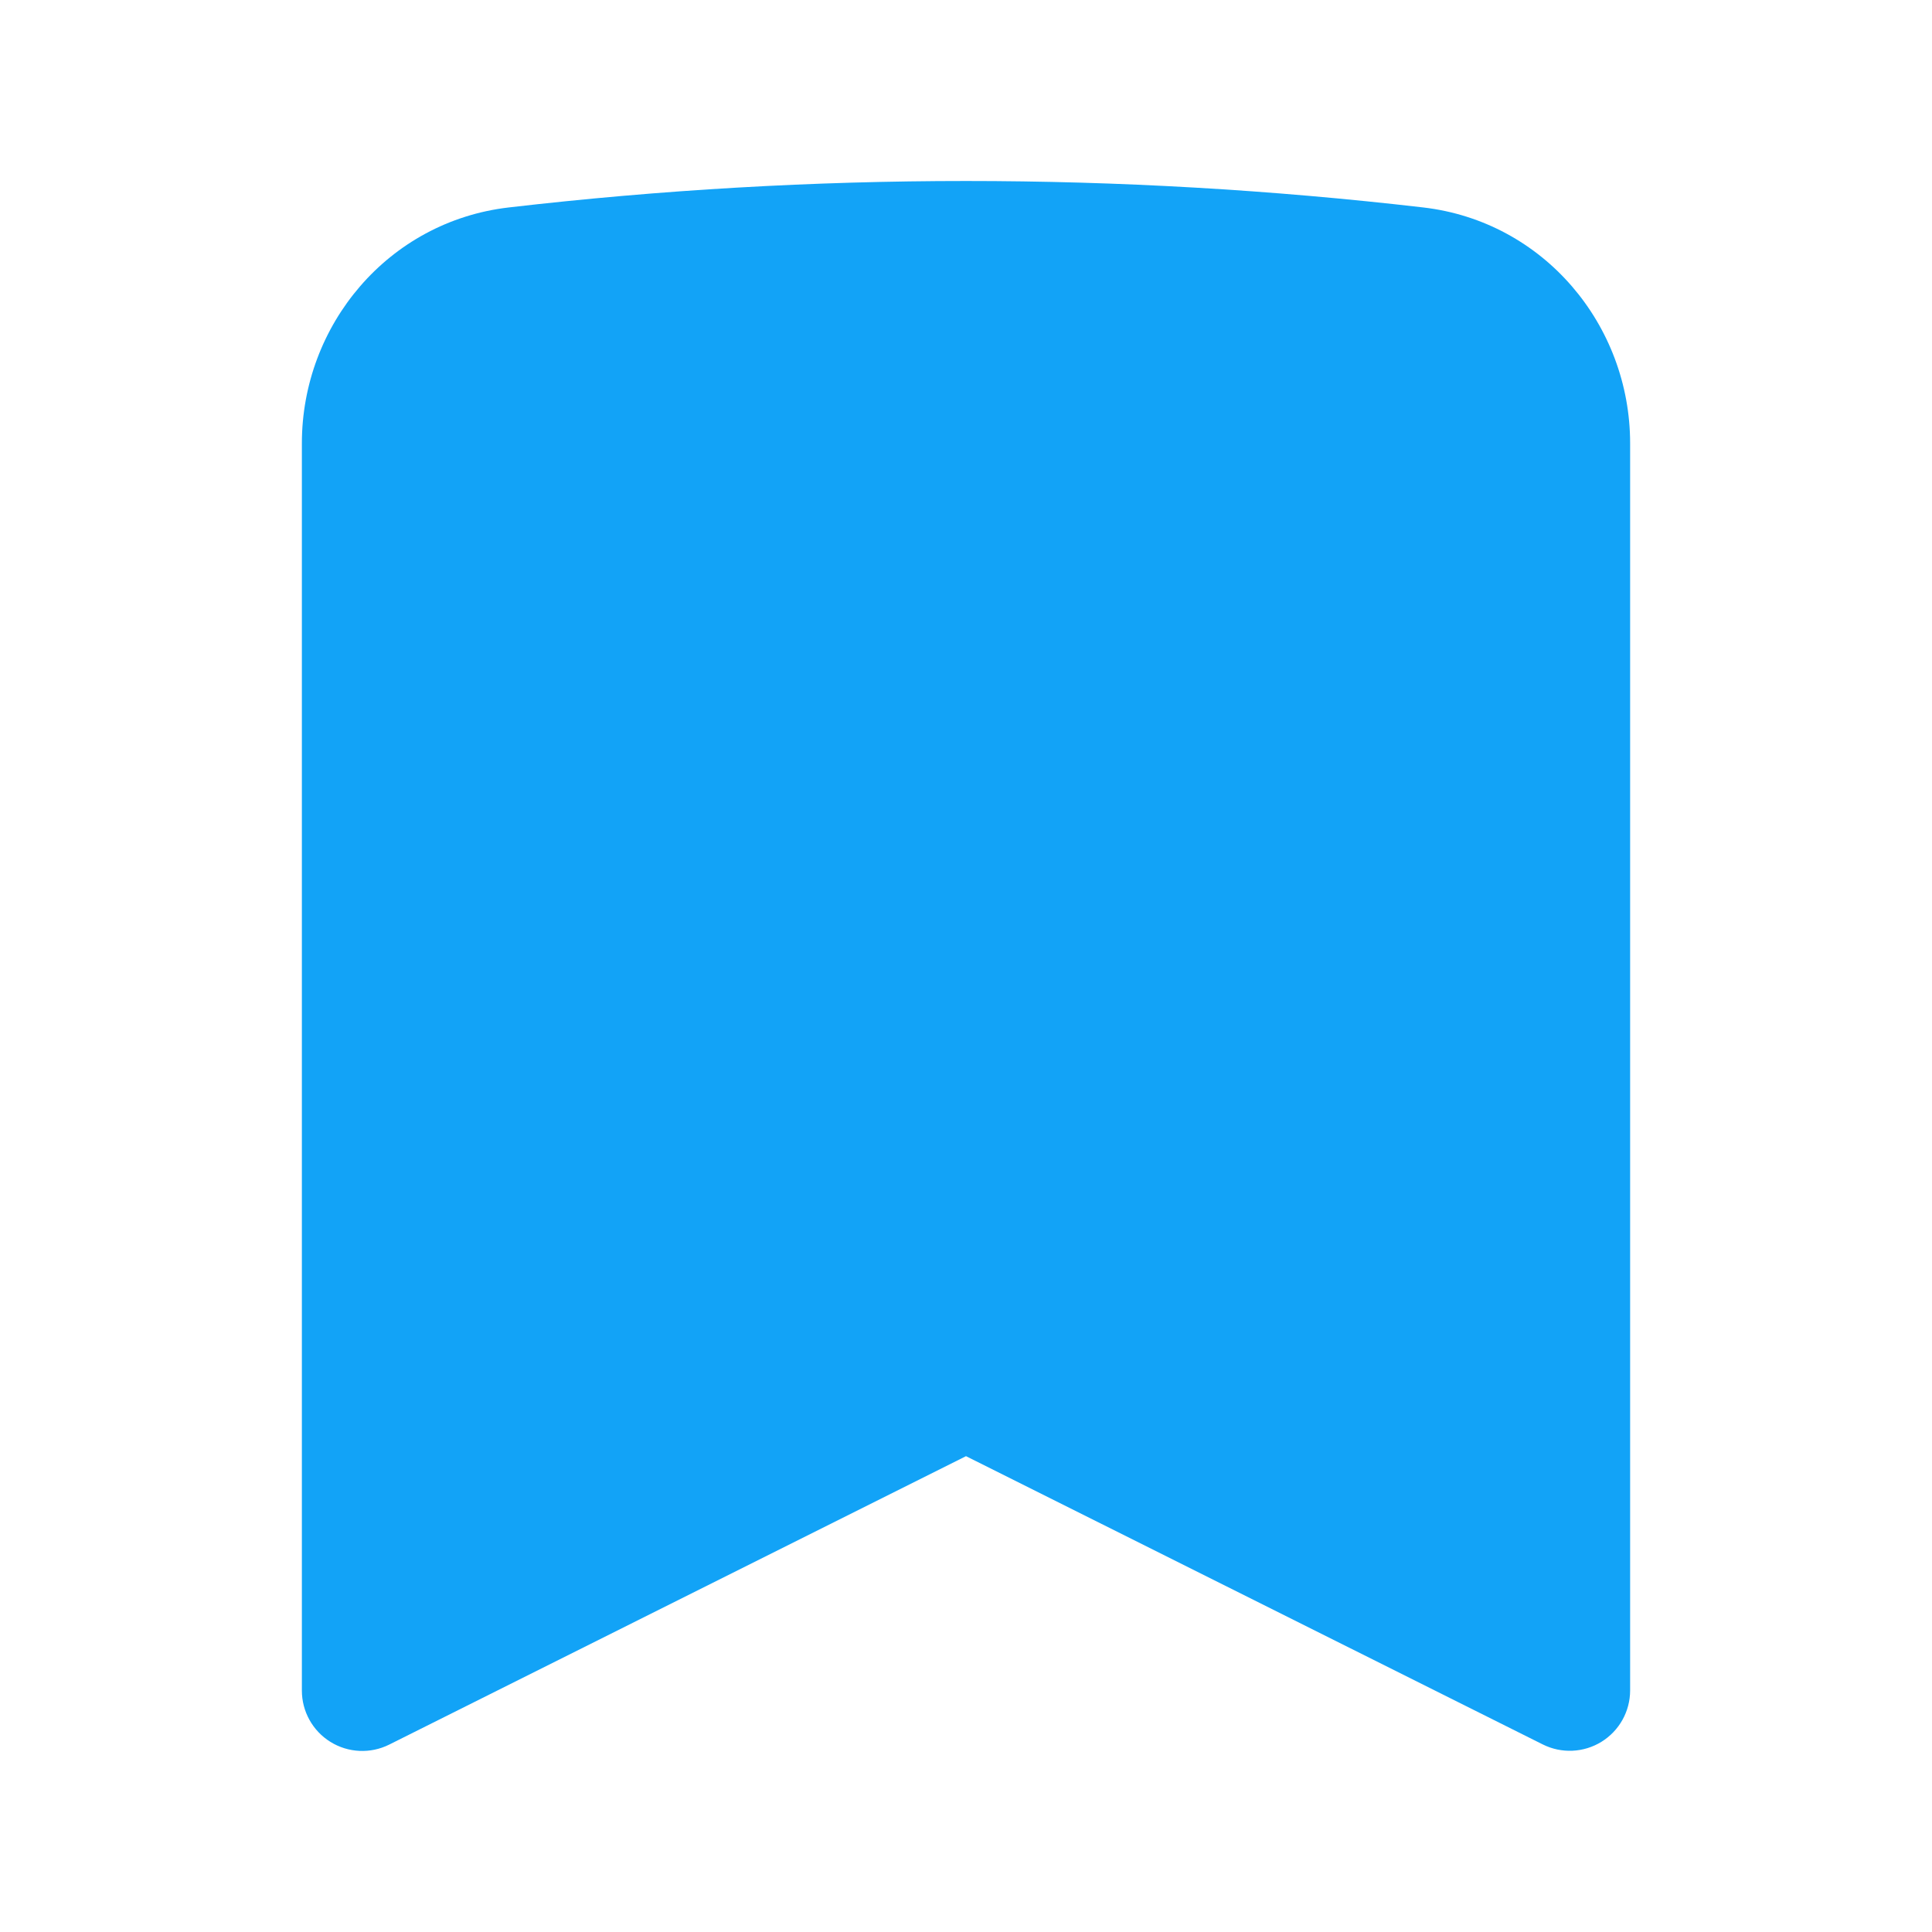
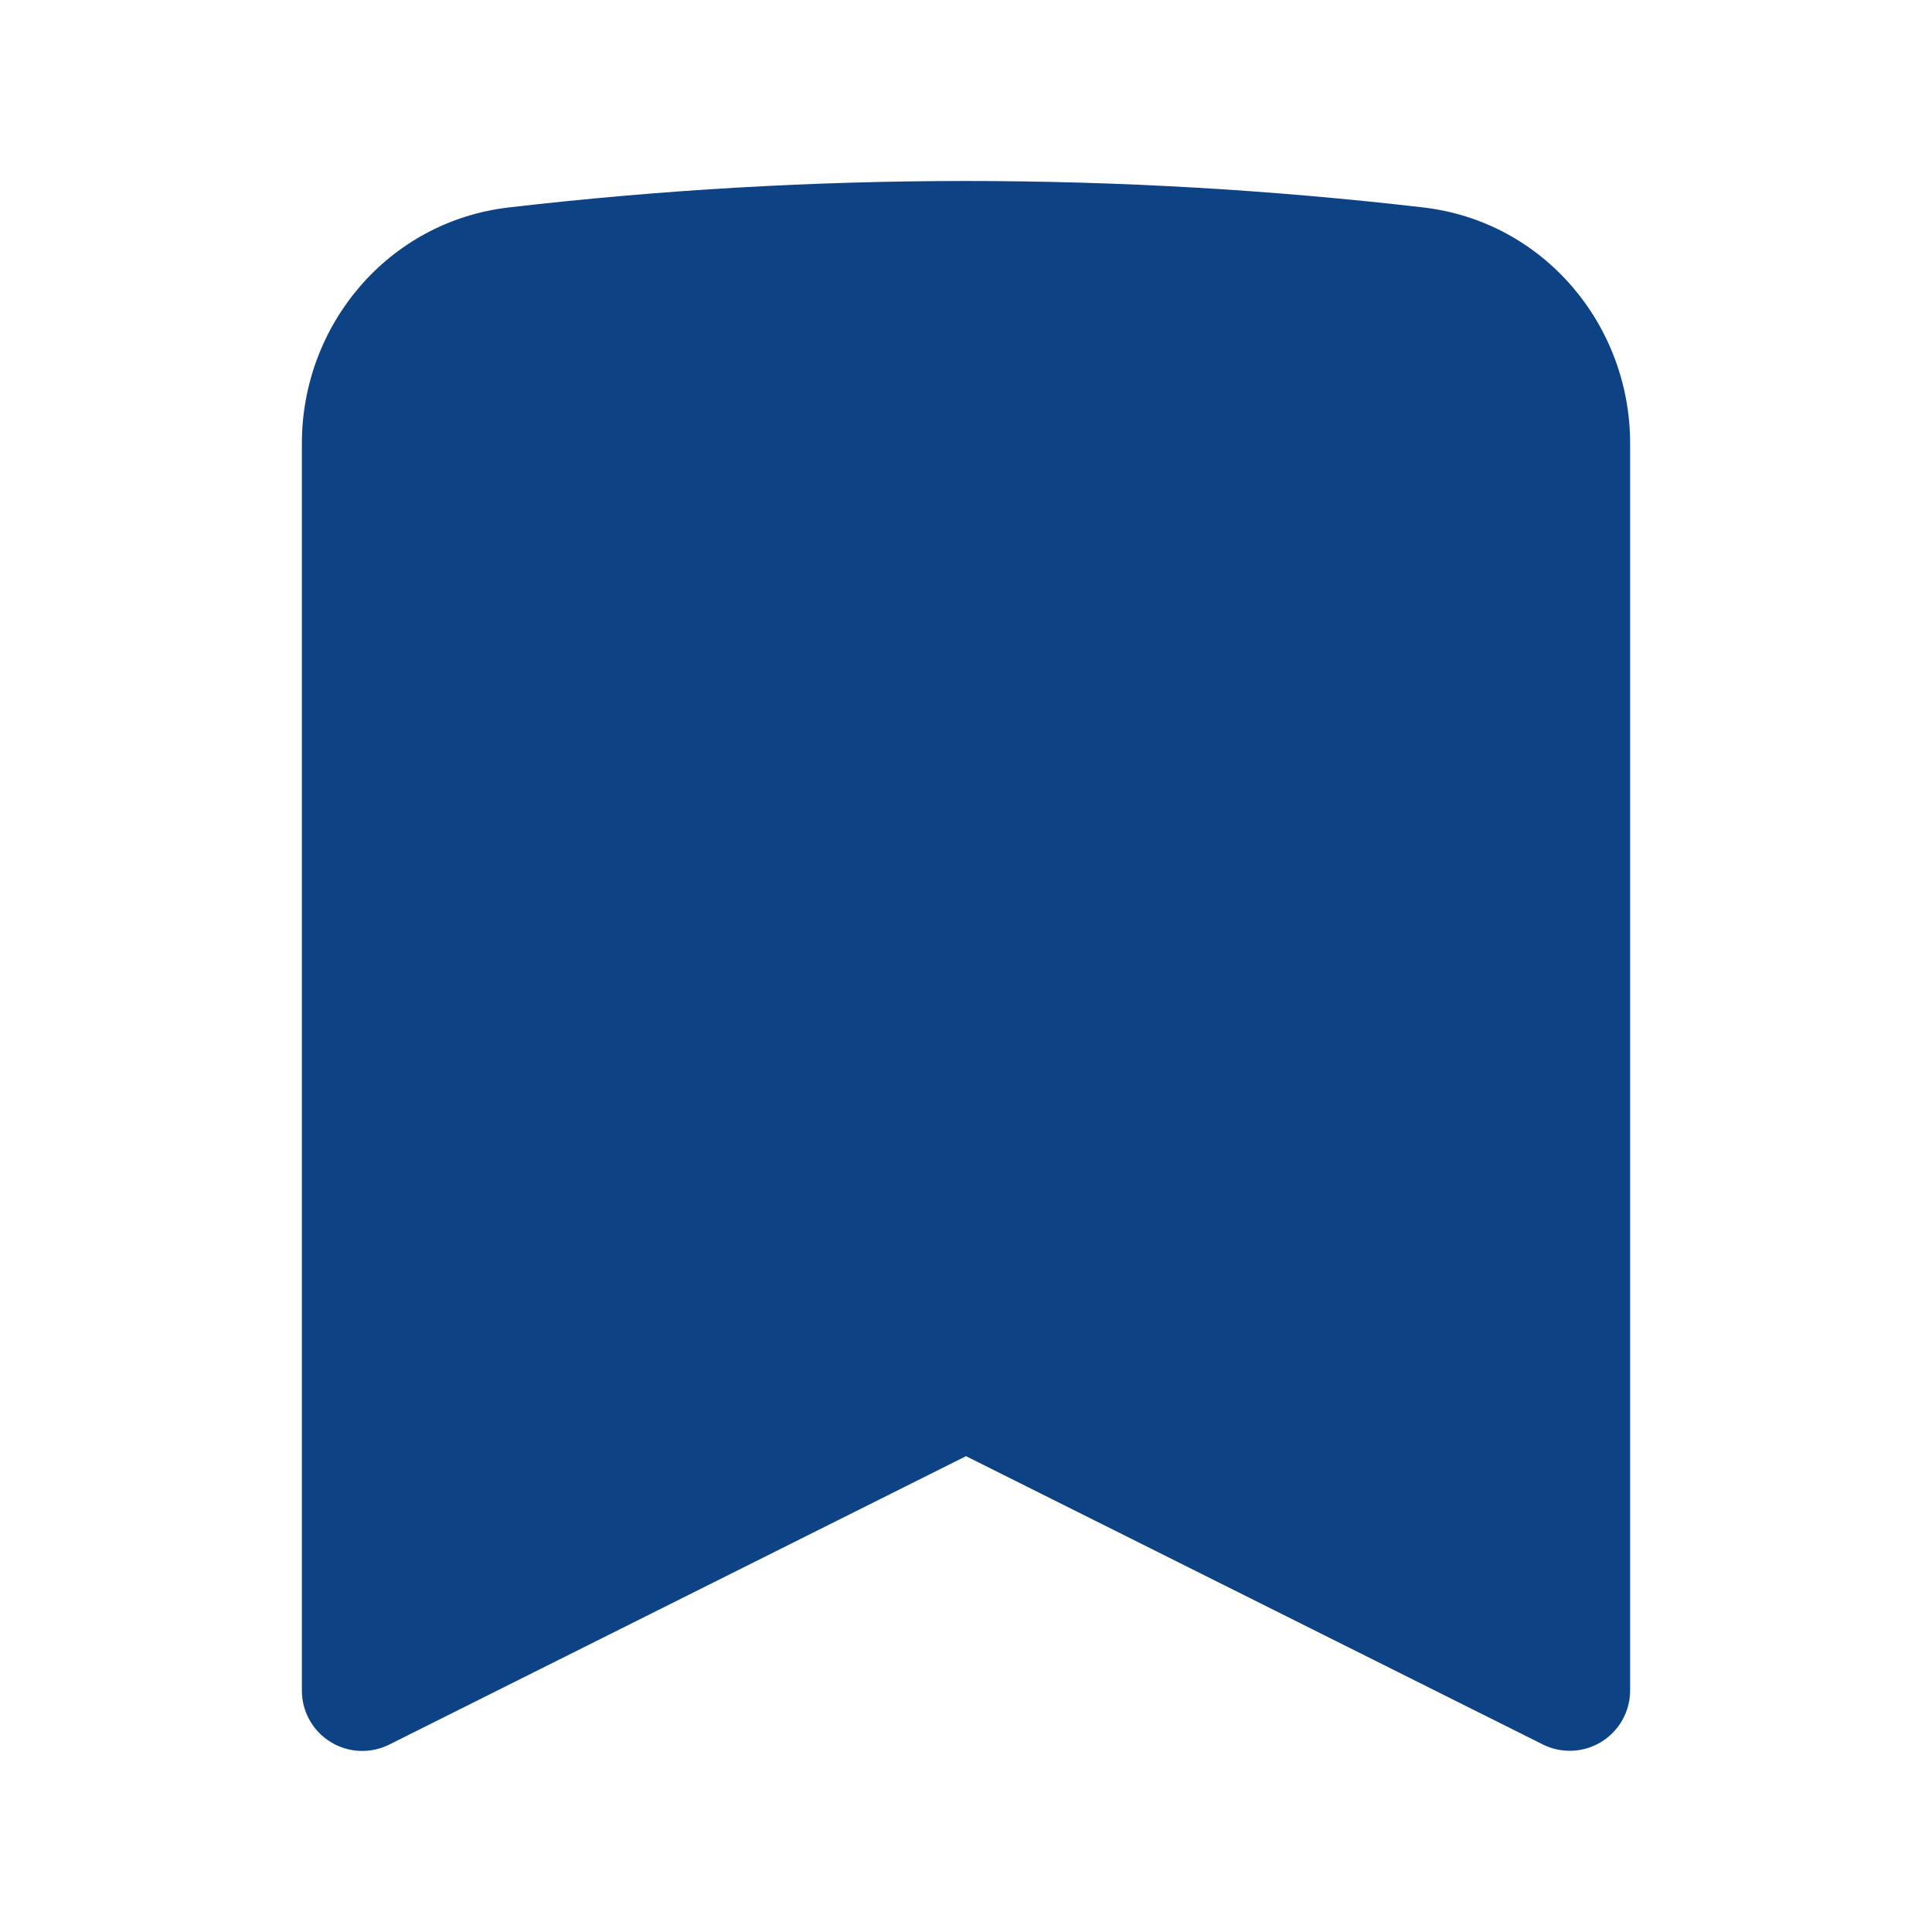
- <svg xmlns="http://www.w3.org/2000/svg" viewBox="0 0 24 24" fill="#12a3f7" class="size-6">
+ <svg xmlns="http://www.w3.org/2000/svg" viewBox="0 0 24 24" fill="#0d4284" class="size-6">
  <path fill-rule="evenodd" d="M6.32 2.577a49.255 49.255 0 0 1 11.36 0c1.497.174 2.57 1.46 2.57 2.93V21a.75.75 0 0 1-1.085.67L12 18.089l-7.165 3.583A.75.75 0 0 1 3.75 21V5.507c0-1.47 1.073-2.756 2.57-2.93Z" clip-rule="evenodd" />
</svg>
